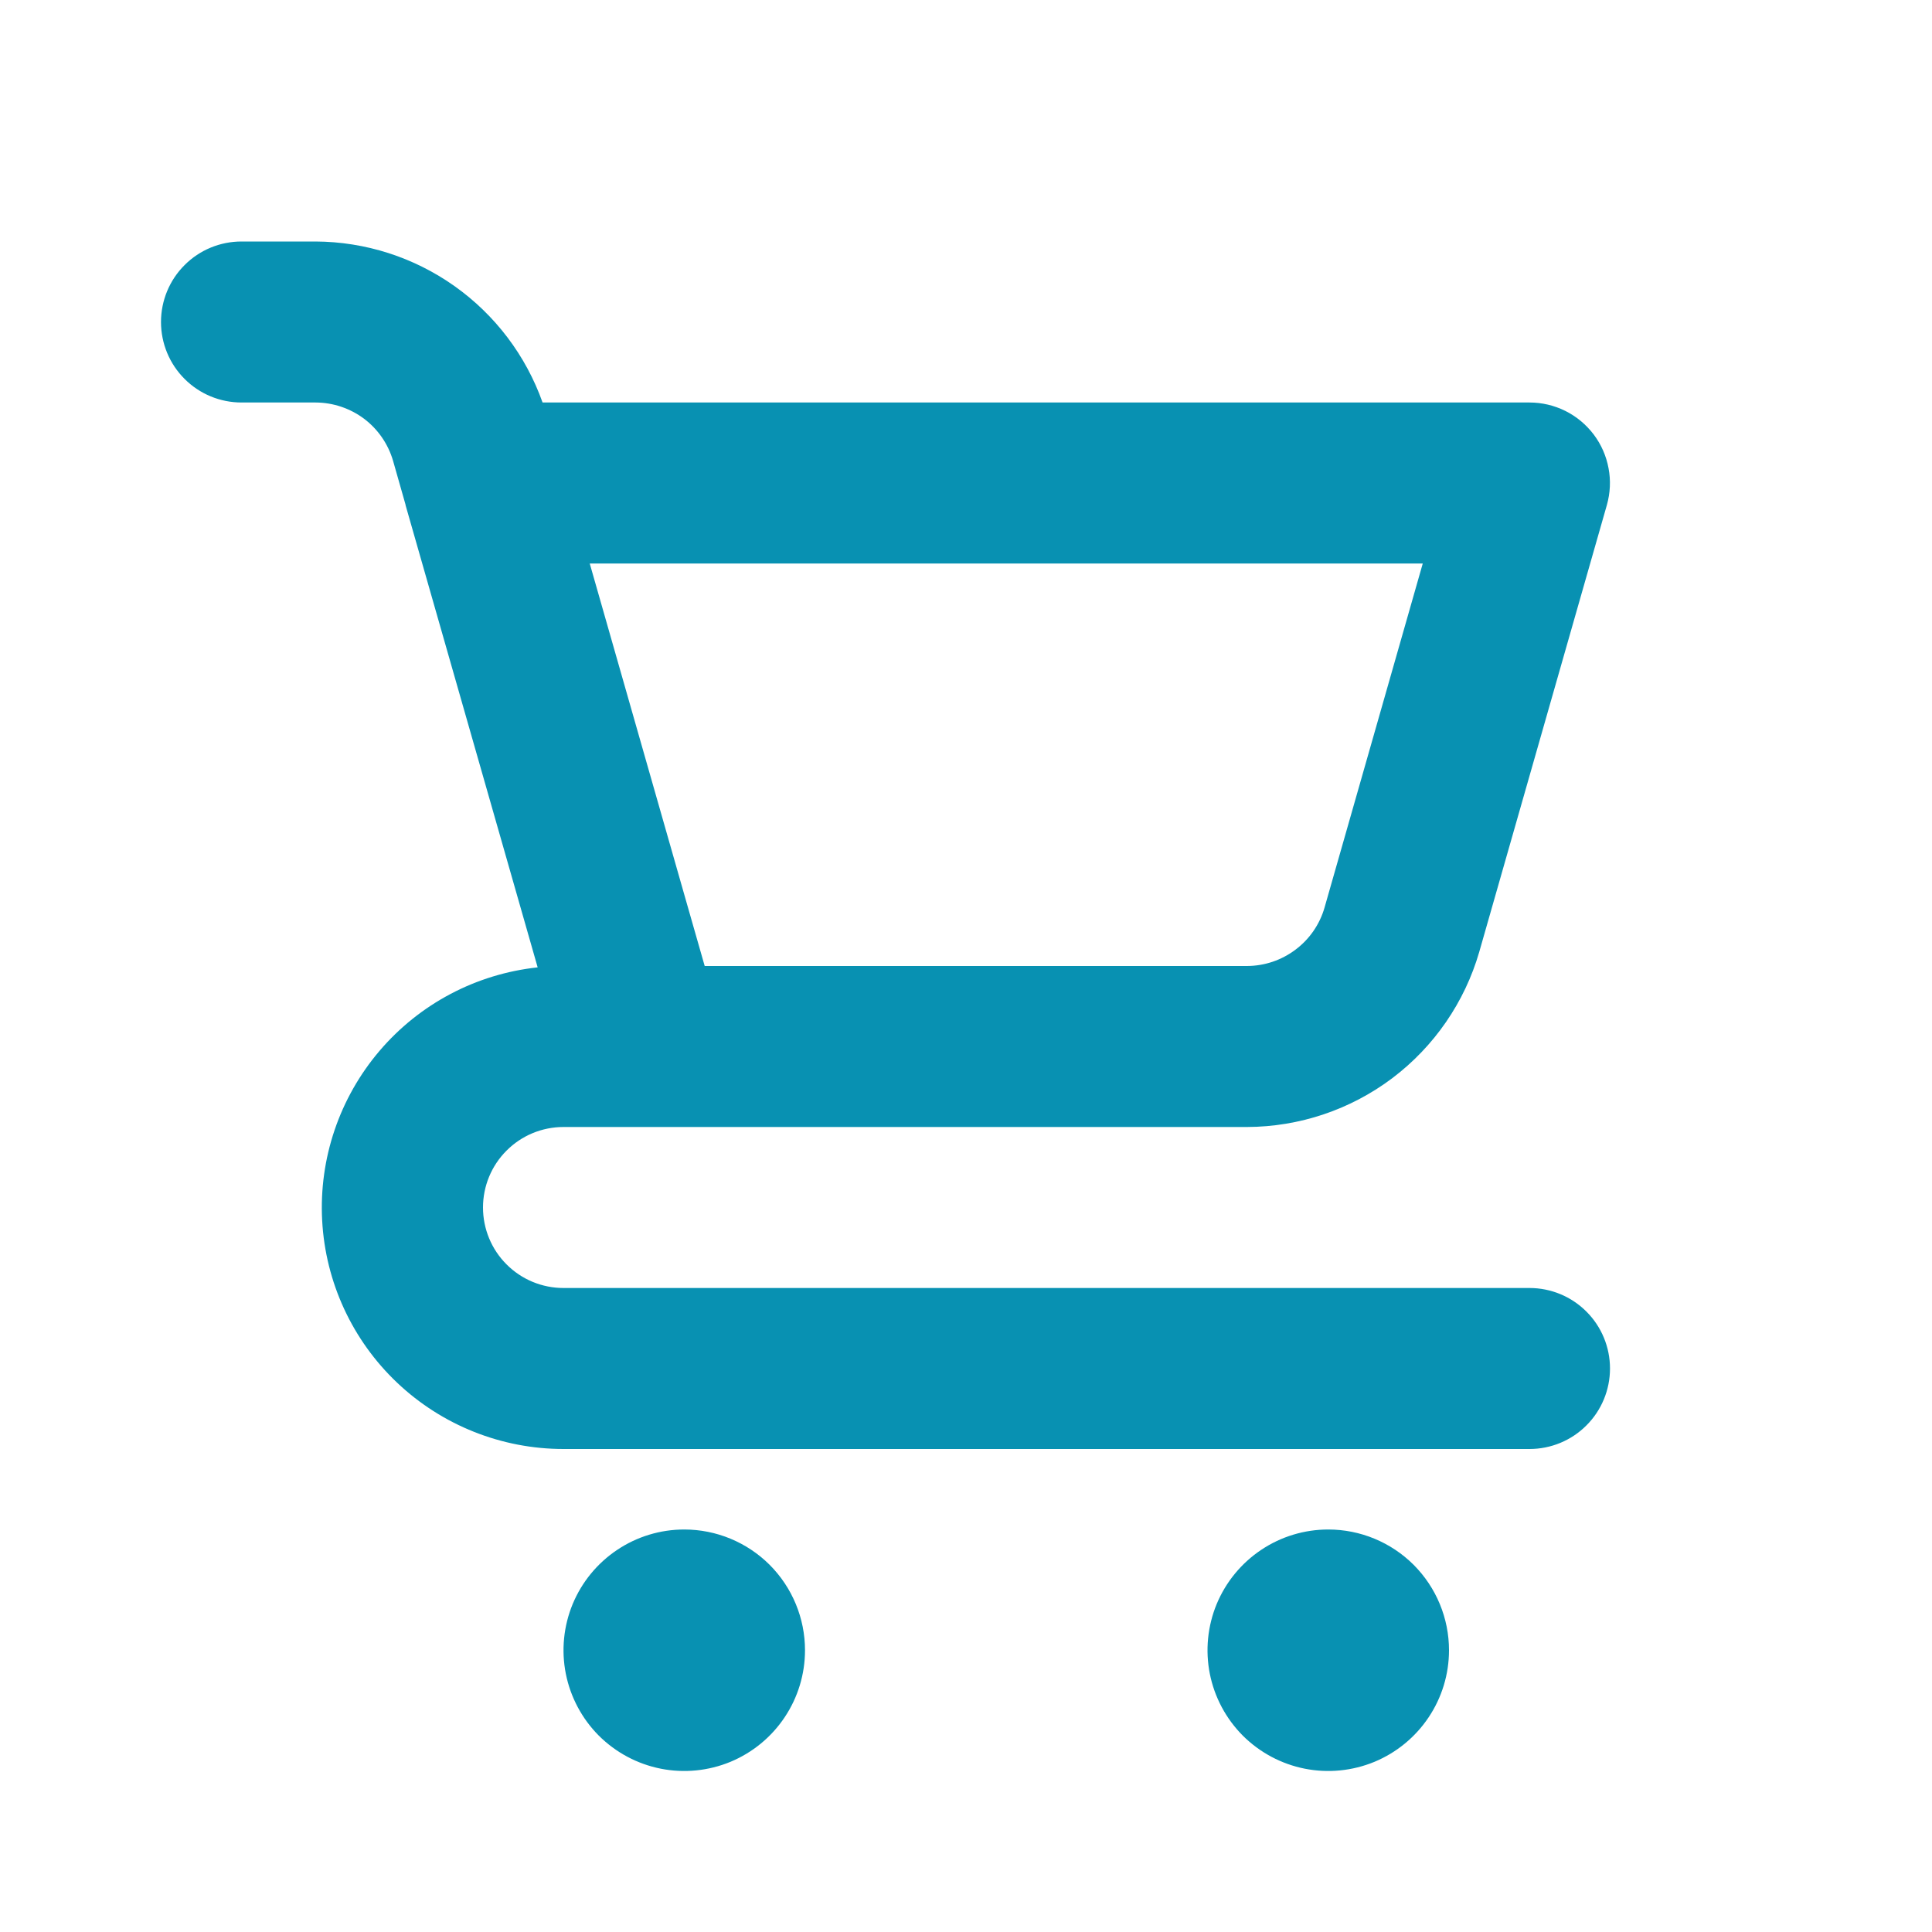
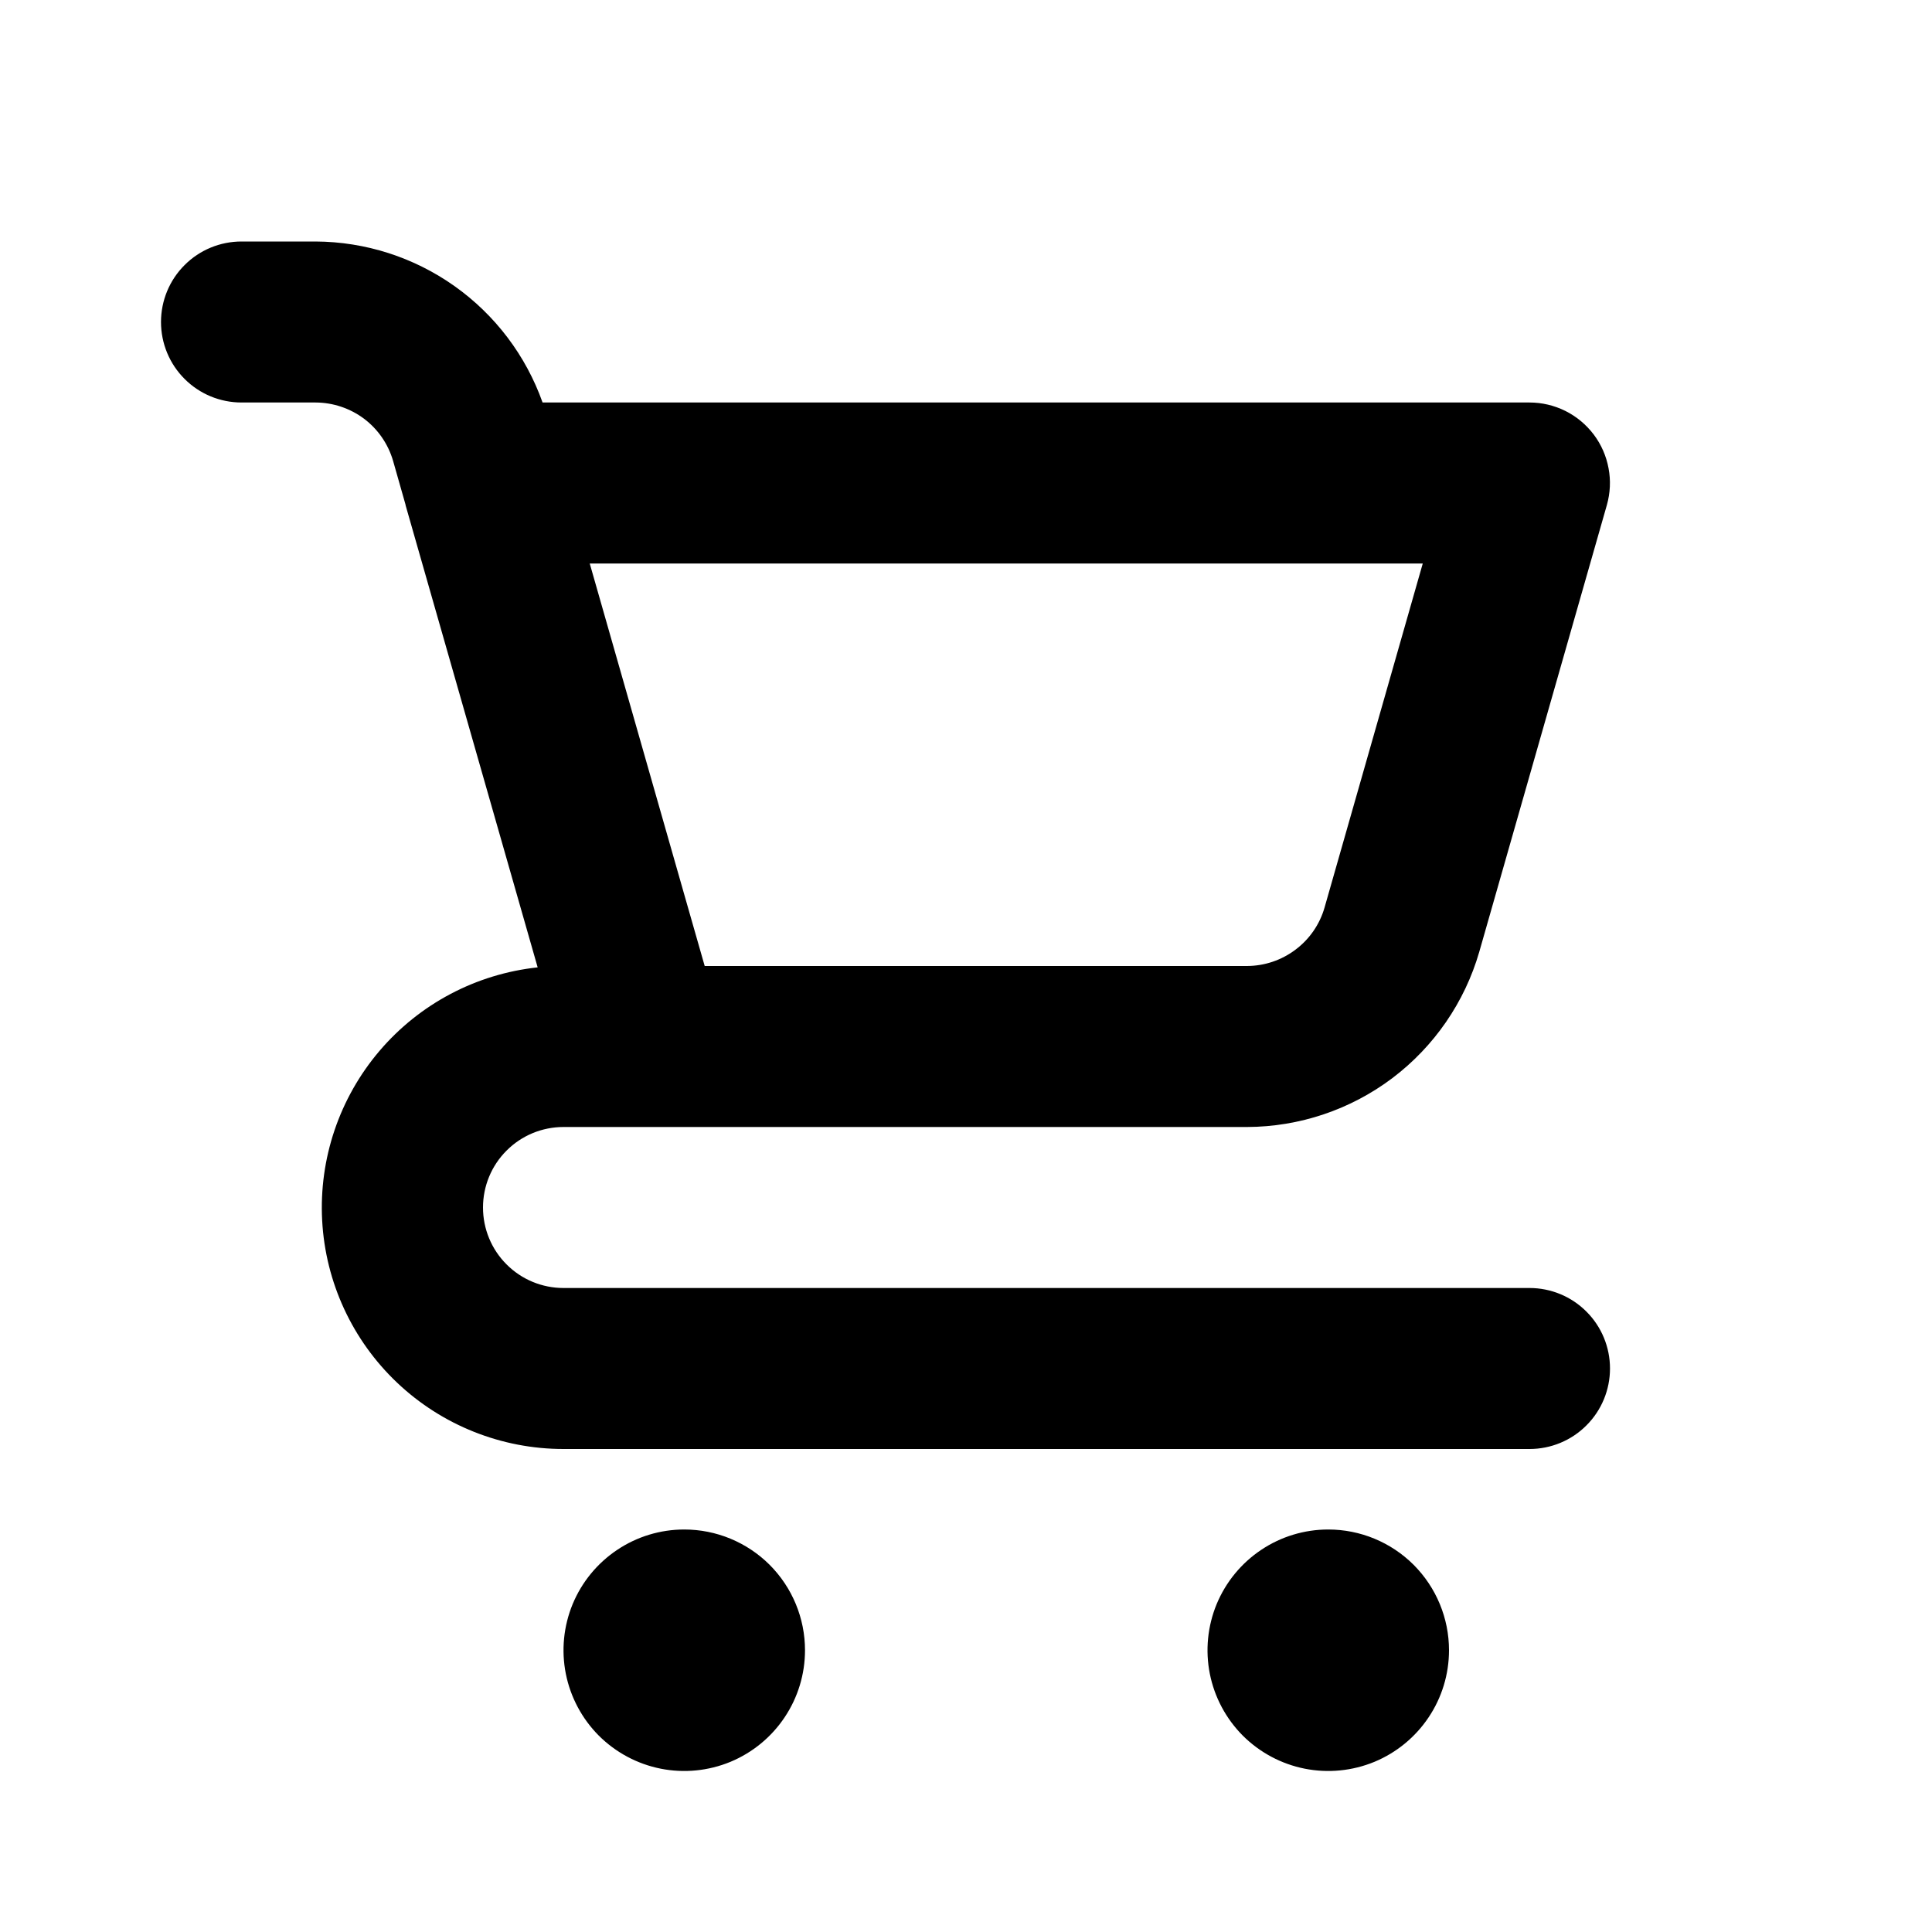
- <svg xmlns="http://www.w3.org/2000/svg" width="24" height="24" viewBox="0 0 24 24" fill="none">
-   <path d="M8.5 19C8.203 19 7.913 19.088 7.667 19.253C7.42 19.418 7.228 19.652 7.114 19.926C7.001 20.2 6.971 20.502 7.029 20.793C7.087 21.084 7.23 21.351 7.439 21.561C7.649 21.77 7.916 21.913 8.207 21.971C8.498 22.029 8.8 21.999 9.074 21.886C9.348 21.772 9.582 21.58 9.747 21.333C9.912 21.087 10 20.797 10 20.5C10 20.102 9.842 19.721 9.561 19.439C9.279 19.158 8.898 19 8.5 19ZM19 16H7C6.735 16 6.48 15.895 6.293 15.707C6.105 15.52 6 15.265 6 15C6 14.735 6.105 14.48 6.293 14.293C6.48 14.105 6.735 14 7 14H15.491C16.142 13.998 16.776 13.785 17.296 13.393C17.816 13 18.195 12.45 18.376 11.824L19.961 6.274C20.003 6.125 20.011 5.969 19.982 5.817C19.954 5.665 19.891 5.521 19.798 5.398C19.704 5.274 19.584 5.174 19.446 5.105C19.307 5.036 19.155 5 19 5H6.74C6.533 4.417 6.151 3.912 5.646 3.554C5.141 3.196 4.539 3.003 3.92 3H3C2.735 3 2.48 3.105 2.293 3.293C2.105 3.48 2 3.735 2 4C2 4.265 2.105 4.52 2.293 4.707C2.48 4.895 2.735 5 3 5H3.921C4.138 5.001 4.349 5.072 4.523 5.202C4.696 5.333 4.822 5.516 4.883 5.725L5.038 6.27V6.275L6.679 12.017C5.915 12.099 5.212 12.47 4.714 13.055C4.216 13.64 3.961 14.394 4.002 15.161C4.043 15.928 4.377 16.65 4.935 17.178C5.493 17.706 6.232 18 7 18H19C19.265 18 19.52 17.895 19.707 17.707C19.895 17.52 20 17.265 20 17C20 16.735 19.895 16.48 19.707 16.293C19.52 16.105 19.265 16 19 16ZM17.674 7L16.454 11.274C16.394 11.483 16.267 11.667 16.093 11.797C15.92 11.928 15.709 11.999 15.491 12H8.754L8.499 11.108L7.326 7H17.674ZM16.5 19C16.203 19 15.913 19.088 15.667 19.253C15.42 19.418 15.228 19.652 15.114 19.926C15.001 20.2 14.971 20.502 15.029 20.793C15.087 21.084 15.23 21.351 15.439 21.561C15.649 21.77 15.916 21.913 16.207 21.971C16.498 22.029 16.8 21.999 17.074 21.886C17.348 21.772 17.582 21.58 17.747 21.333C17.912 21.087 18 20.797 18 20.5C18 20.102 17.842 19.721 17.561 19.439C17.279 19.158 16.898 19 16.5 19Z" fill="#0891B2" />
+ <svg xmlns="http://www.w3.org/2000/svg" viewBox="0 0 24 24" fill="currentColor">
+   <path d="M8.5 19C8.203 19 7.913 19.088 7.667 19.253C7.42 19.418 7.228 19.652 7.114 19.926C7.001 20.2 6.971 20.502 7.029 20.793C7.087 21.084 7.23 21.351 7.439 21.561C7.649 21.77 7.916 21.913 8.207 21.971C8.498 22.029 8.8 21.999 9.074 21.886C9.348 21.772 9.582 21.58 9.747 21.333C9.912 21.087 10 20.797 10 20.5C10 20.102 9.842 19.721 9.561 19.439C9.279 19.158 8.898 19 8.5 19ZM19 16H7C6.735 16 6.48 15.895 6.293 15.707C6.105 15.52 6 15.265 6 15C6 14.735 6.105 14.48 6.293 14.293C6.48 14.105 6.735 14 7 14H15.491C16.142 13.998 16.776 13.785 17.296 13.393C17.816 13 18.195 12.45 18.376 11.824L19.961 6.274C20.003 6.125 20.011 5.969 19.982 5.817C19.954 5.665 19.891 5.521 19.798 5.398C19.704 5.274 19.584 5.174 19.446 5.105C19.307 5.036 19.155 5 19 5H6.74C6.533 4.417 6.151 3.912 5.646 3.554C5.141 3.196 4.539 3.003 3.92 3H3C2.735 3 2.48 3.105 2.293 3.293C2.105 3.48 2 3.735 2 4C2 4.265 2.105 4.52 2.293 4.707C2.48 4.895 2.735 5 3 5H3.921C4.138 5.001 4.349 5.072 4.523 5.202C4.696 5.333 4.822 5.516 4.883 5.725L5.038 6.27V6.275L6.679 12.017C5.915 12.099 5.212 12.47 4.714 13.055C4.216 13.64 3.961 14.394 4.002 15.161C4.043 15.928 4.377 16.65 4.935 17.178C5.493 17.706 6.232 18 7 18H19C19.265 18 19.52 17.895 19.707 17.707C19.895 17.52 20 17.265 20 17C20 16.735 19.895 16.48 19.707 16.293C19.52 16.105 19.265 16 19 16ZM17.674 7L16.454 11.274C16.394 11.483 16.267 11.667 16.093 11.797C15.92 11.928 15.709 11.999 15.491 12H8.754L8.499 11.108L7.326 7H17.674ZM16.5 19C16.203 19 15.913 19.088 15.667 19.253C15.42 19.418 15.228 19.652 15.114 19.926C15.001 20.2 14.971 20.502 15.029 20.793C15.087 21.084 15.23 21.351 15.439 21.561C15.649 21.77 15.916 21.913 16.207 21.971C16.498 22.029 16.8 21.999 17.074 21.886C17.348 21.772 17.582 21.58 17.747 21.333C17.912 21.087 18 20.797 18 20.5C18 20.102 17.842 19.721 17.561 19.439C17.279 19.158 16.898 19 16.5 19Z" />
</svg>
